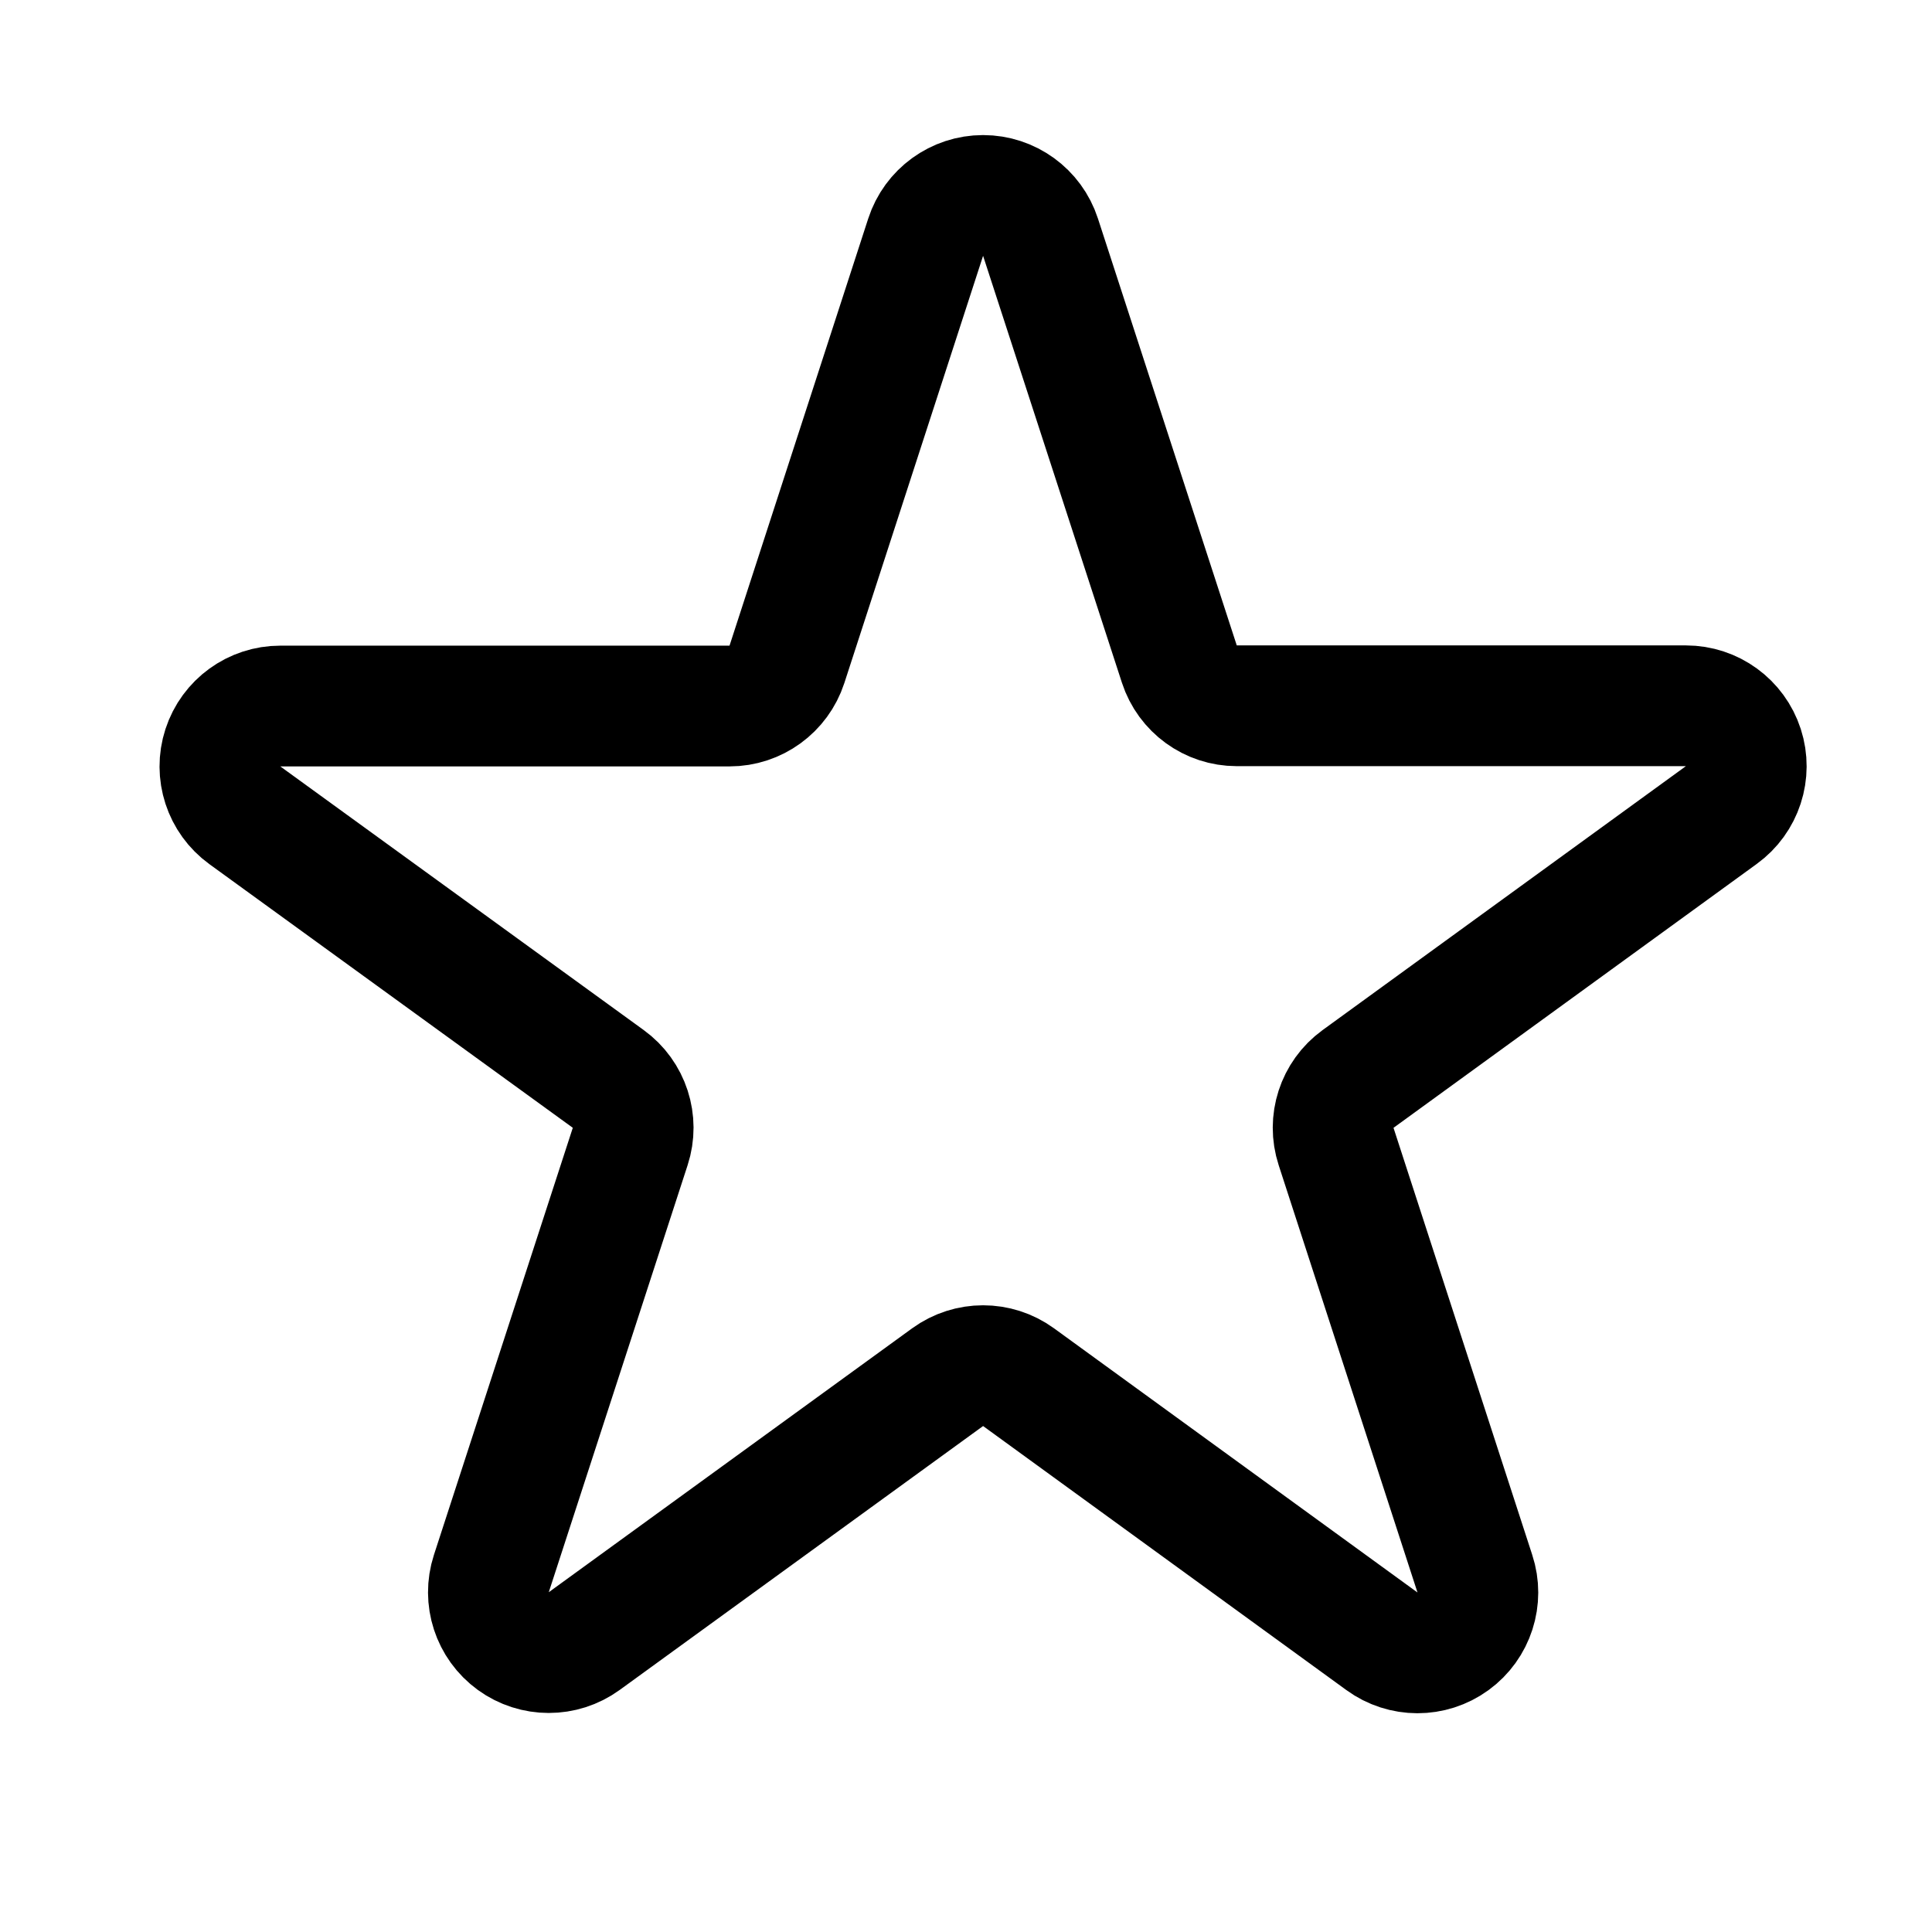
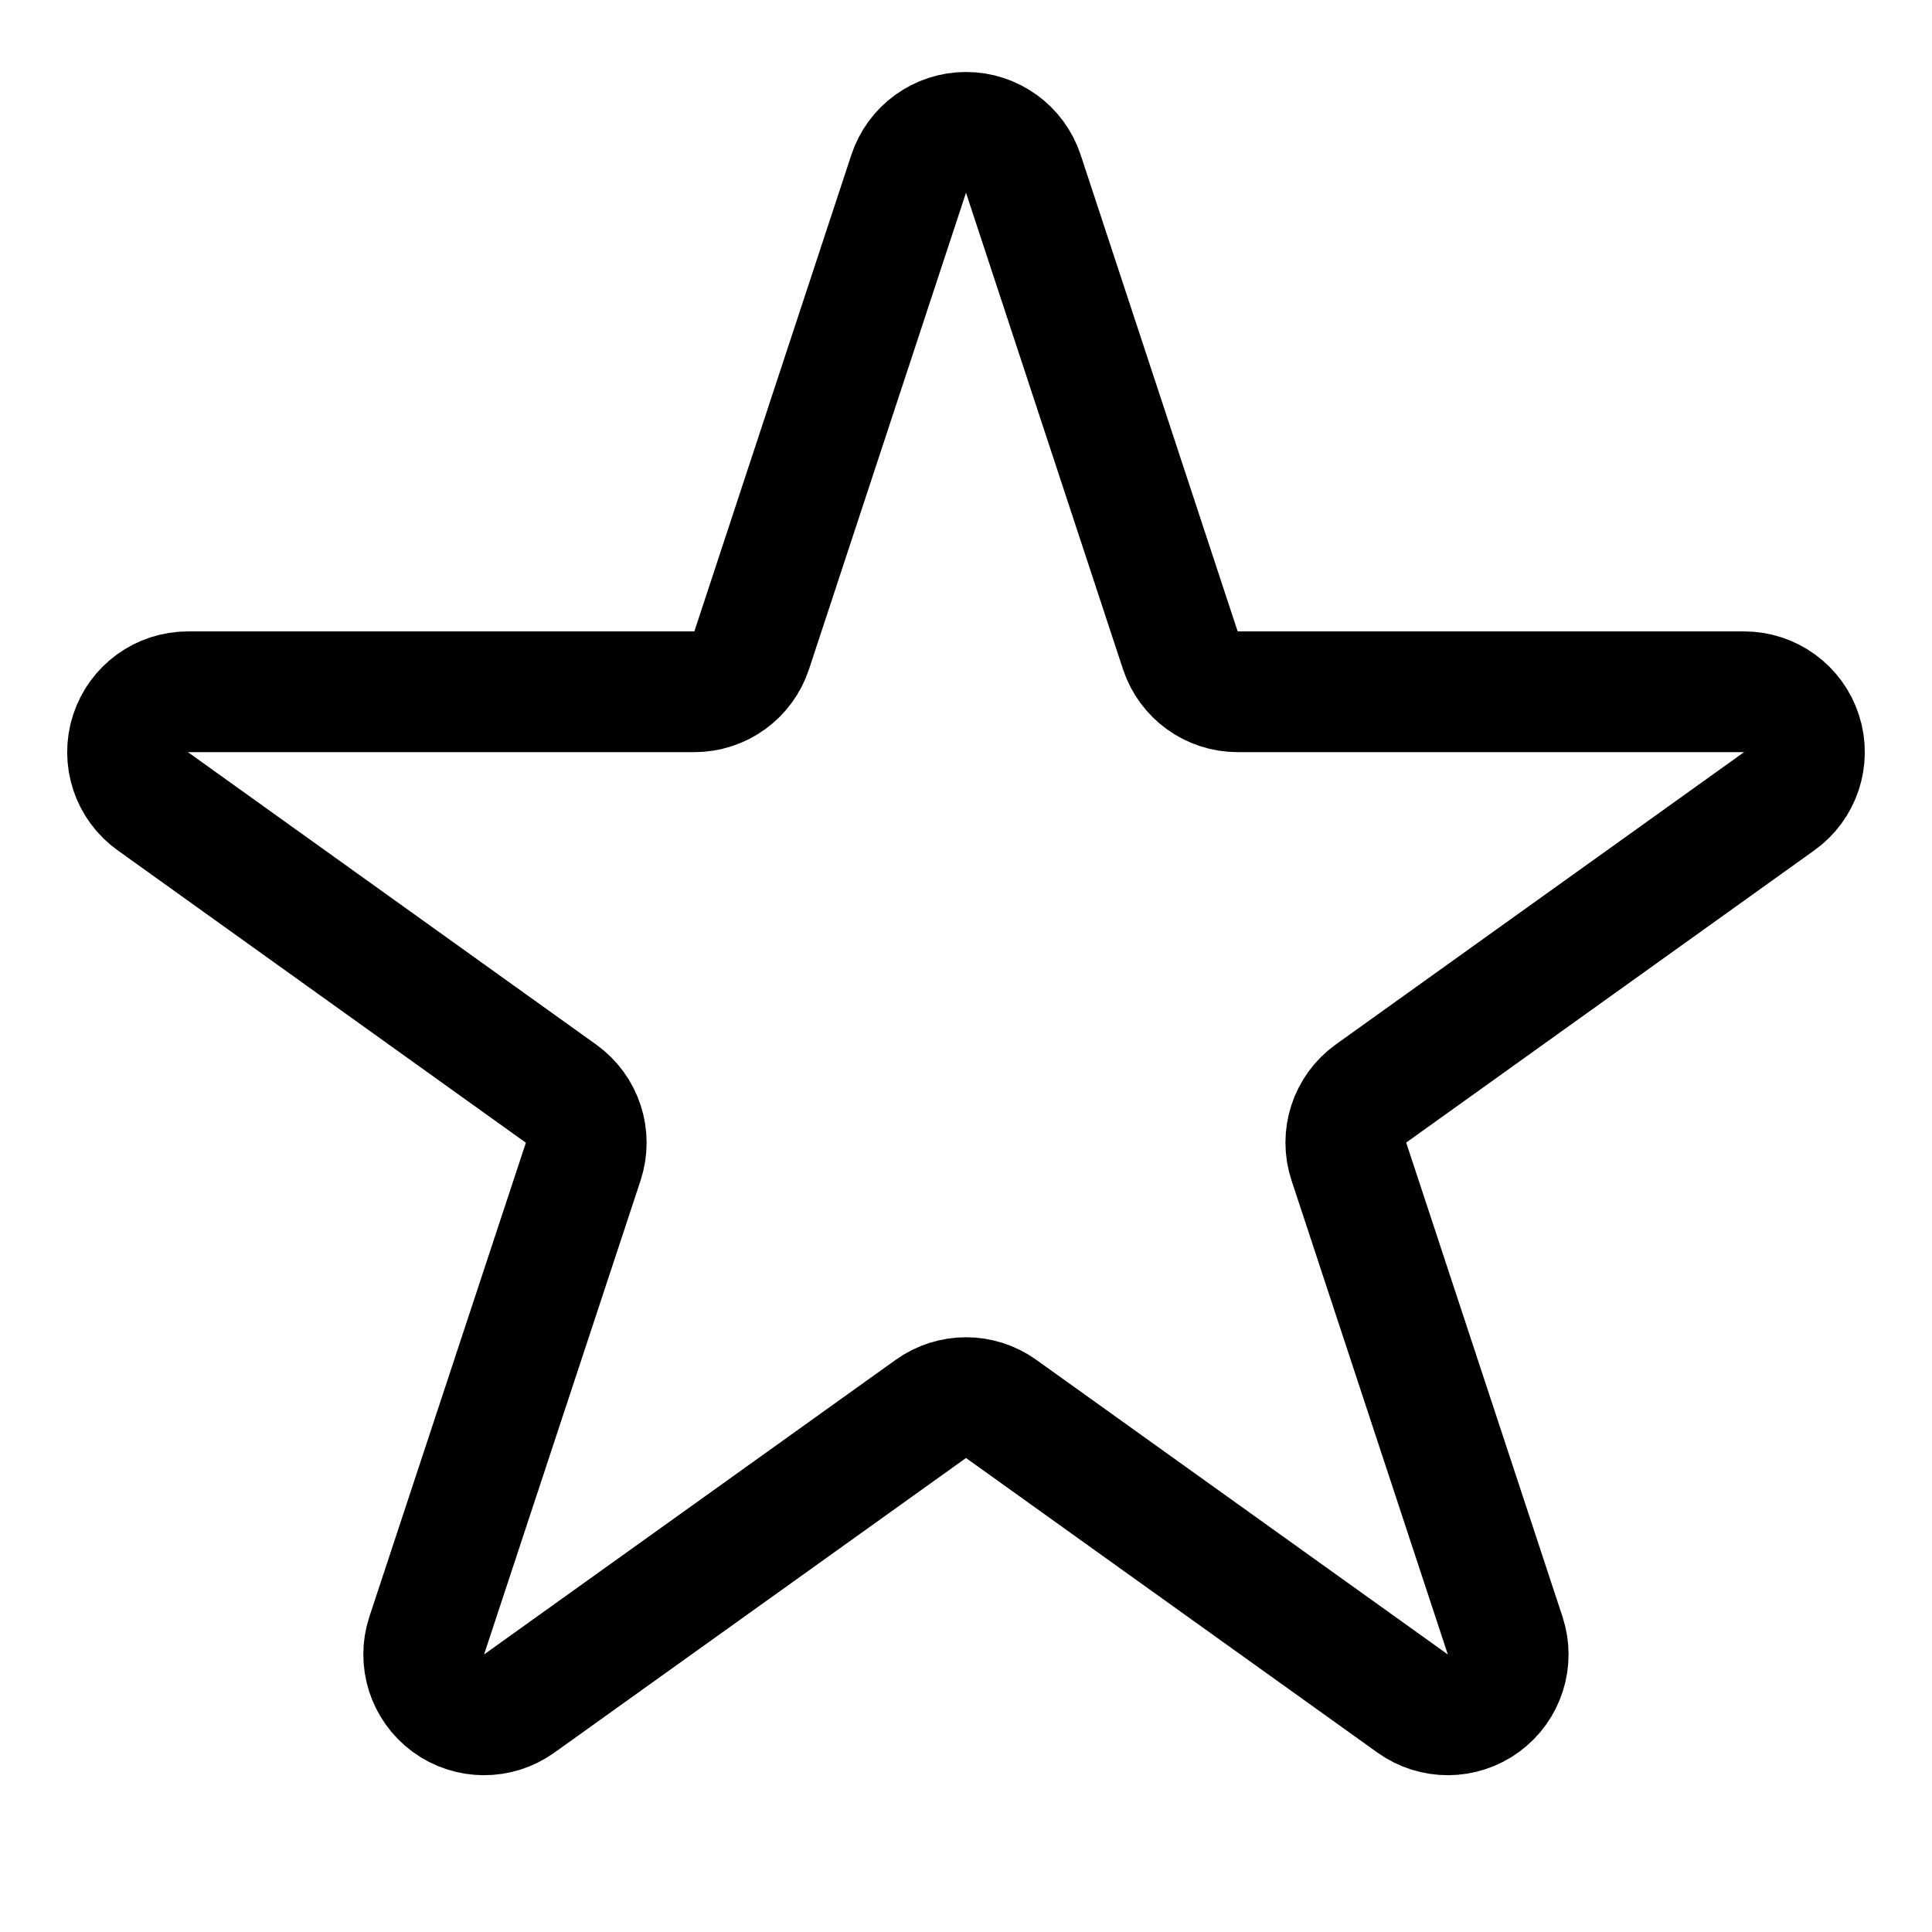
<svg xmlns="http://www.w3.org/2000/svg" fill="none" viewBox="0 0 16 16">
-   <path stroke="#000" stroke-linejoin="round" d="M7.666 1.964a.5.5 0 0 1 .951 0L9.767 5.5a.5.5 0 0 0 .475.345h3.72a.5.5 0 0 1 .293.905l-3.009 2.186a.5.5 0 0 0-.181.559l1.149 3.537a.5.5 0 0 1-.77.56l-3.009-2.187a.5.5 0 0 0-.587 0l-3.01 2.186a.5.5 0 0 1-.769-.559l1.15-3.537a.5.5 0 0 0-.182-.56L2.028 6.752a.5.5 0 0 1 .294-.905h3.72a.5.5 0 0 0 .475-.345z" />
+   <path stroke="#000" stroke-linejoin="round" d="M7.525 1.44a.5.5 0 0 1 .95 0l1.3 3.946a.5.5 0 0 0 .475.343h4.193a.5.5 0 0 1 .291.907l-3.38 2.42a.5.5 0 0 0-.183.564l1.294 3.925a.5.5 0 0 1-.766.563l-3.408-2.44a.5.5 0 0 0-.582 0L4.3 14.108a.5.5 0 0 1-.766-.563L4.83 9.62a.5.5 0 0 0-.184-.563l-3.38-2.421a.5.5 0 0 1 .292-.907H5.75a.5.5 0 0 0 .475-.343z" />
</svg>
